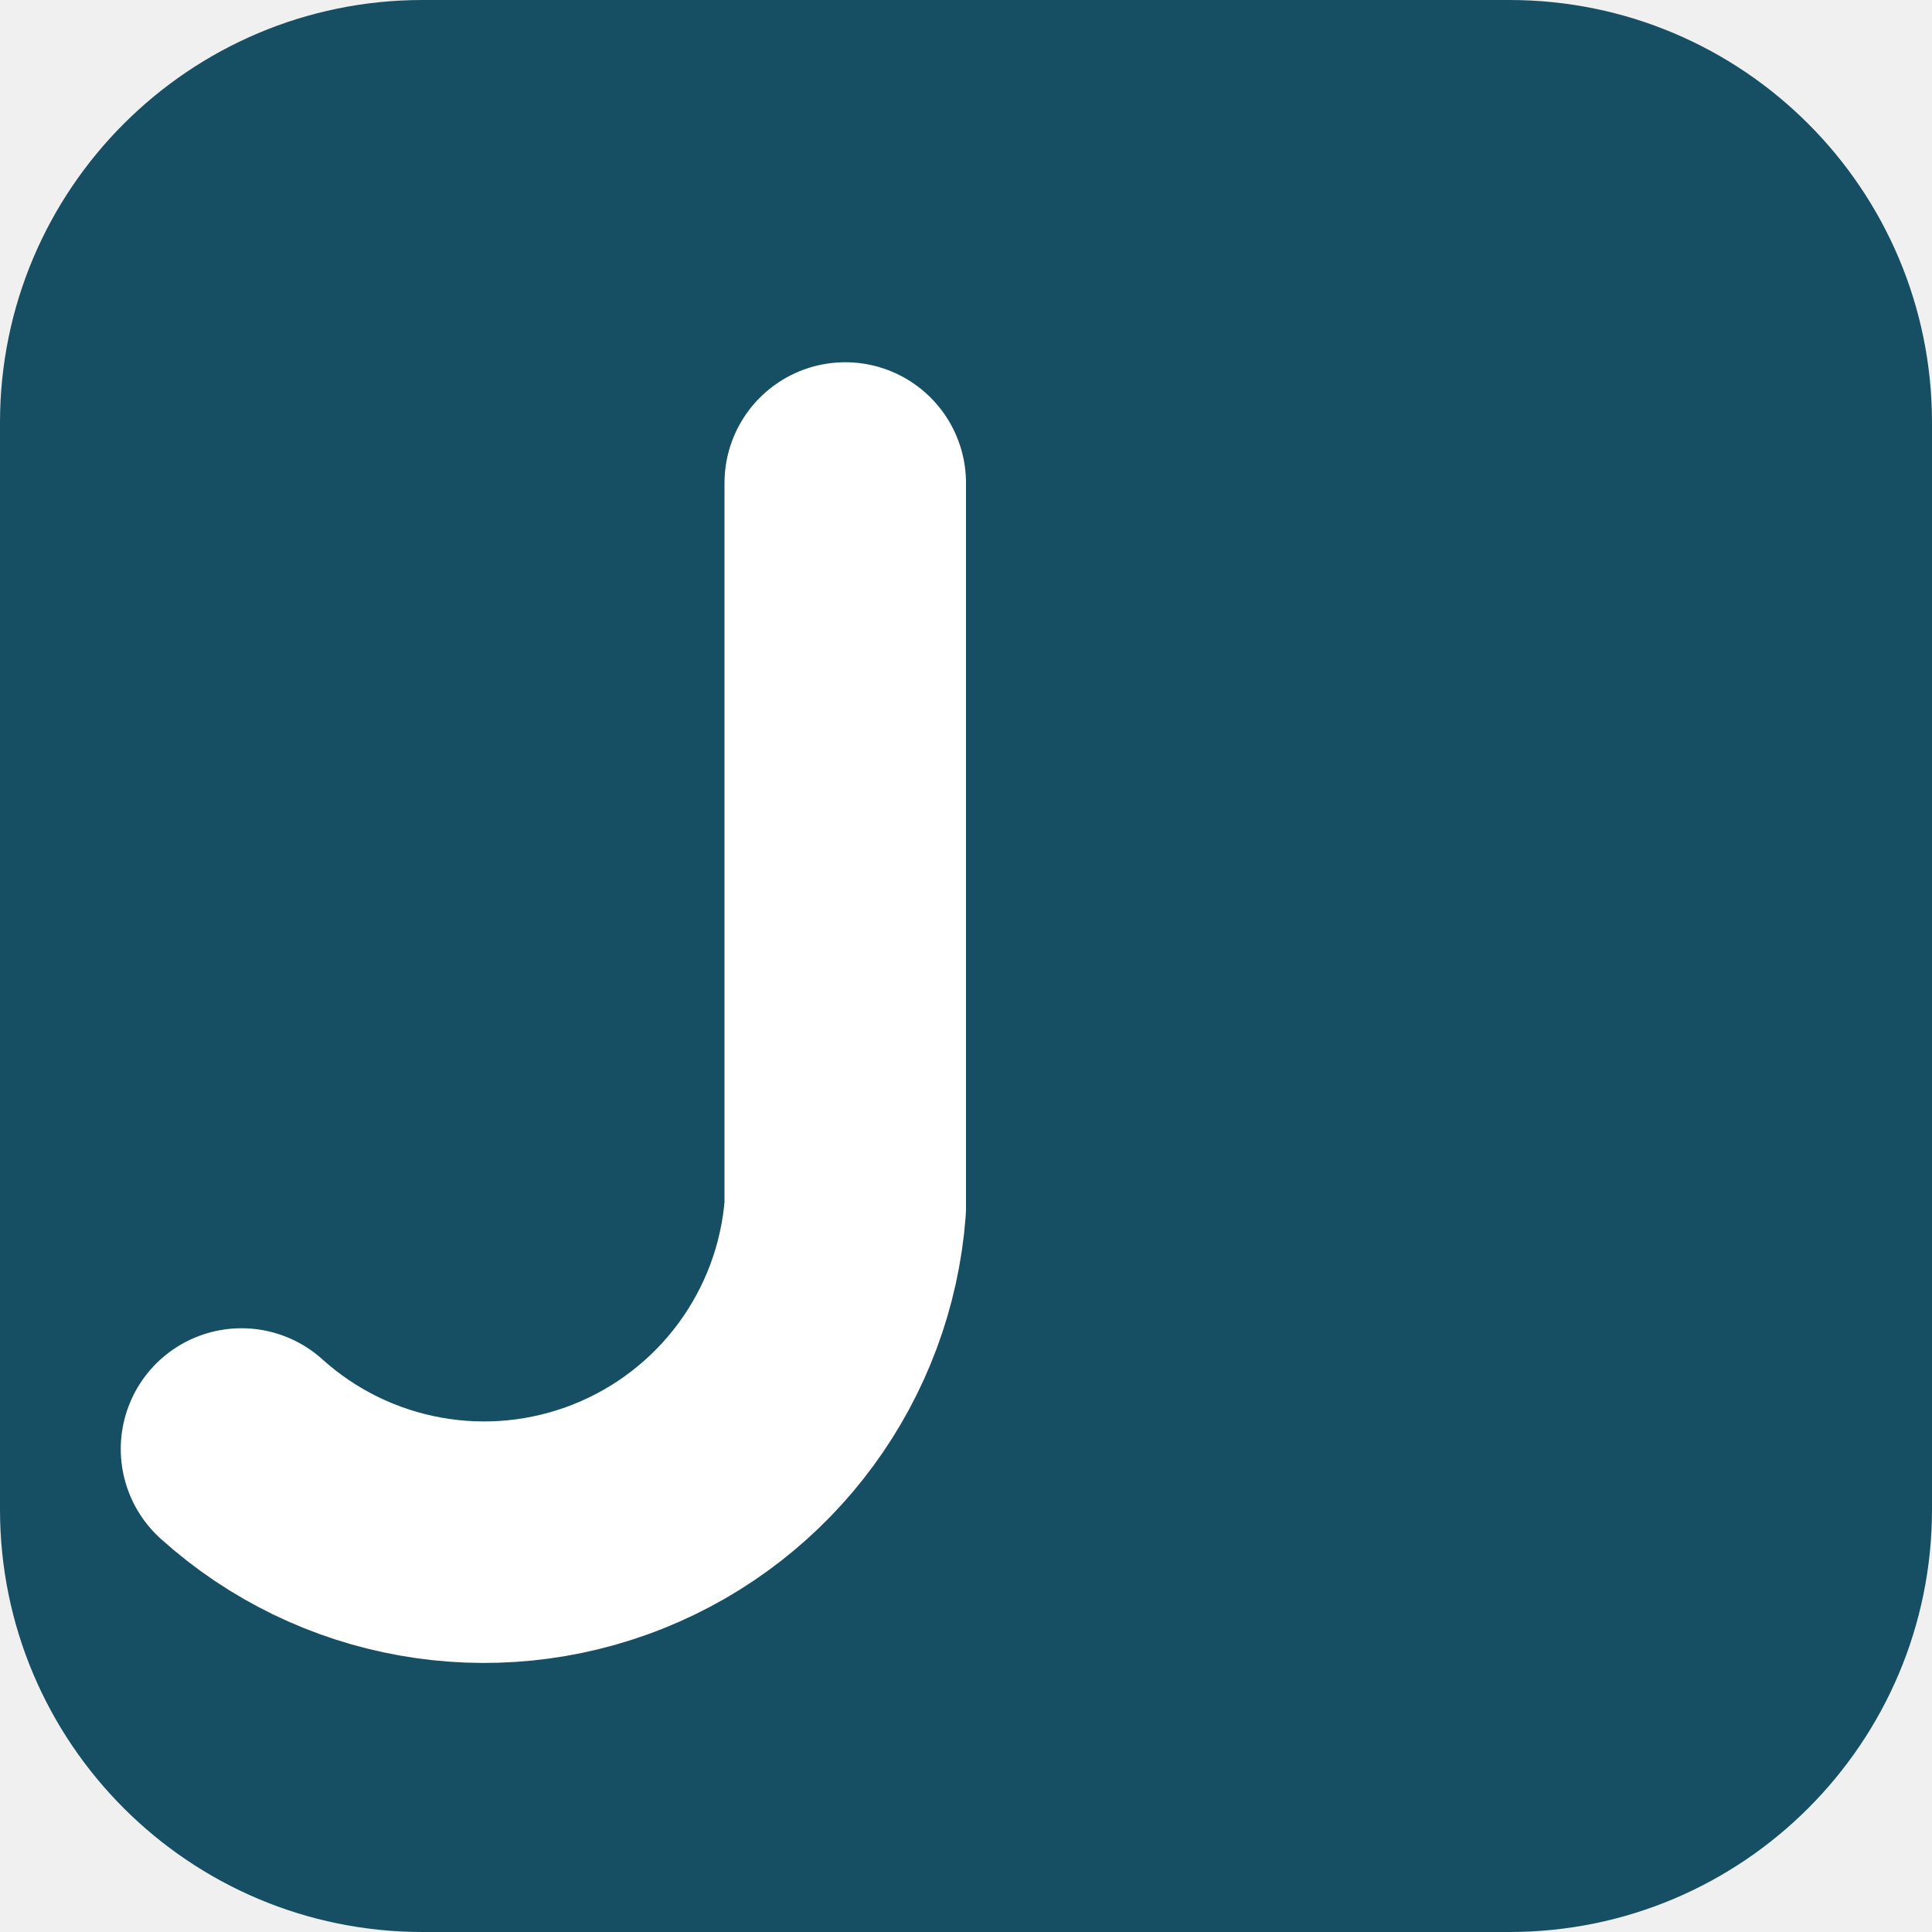
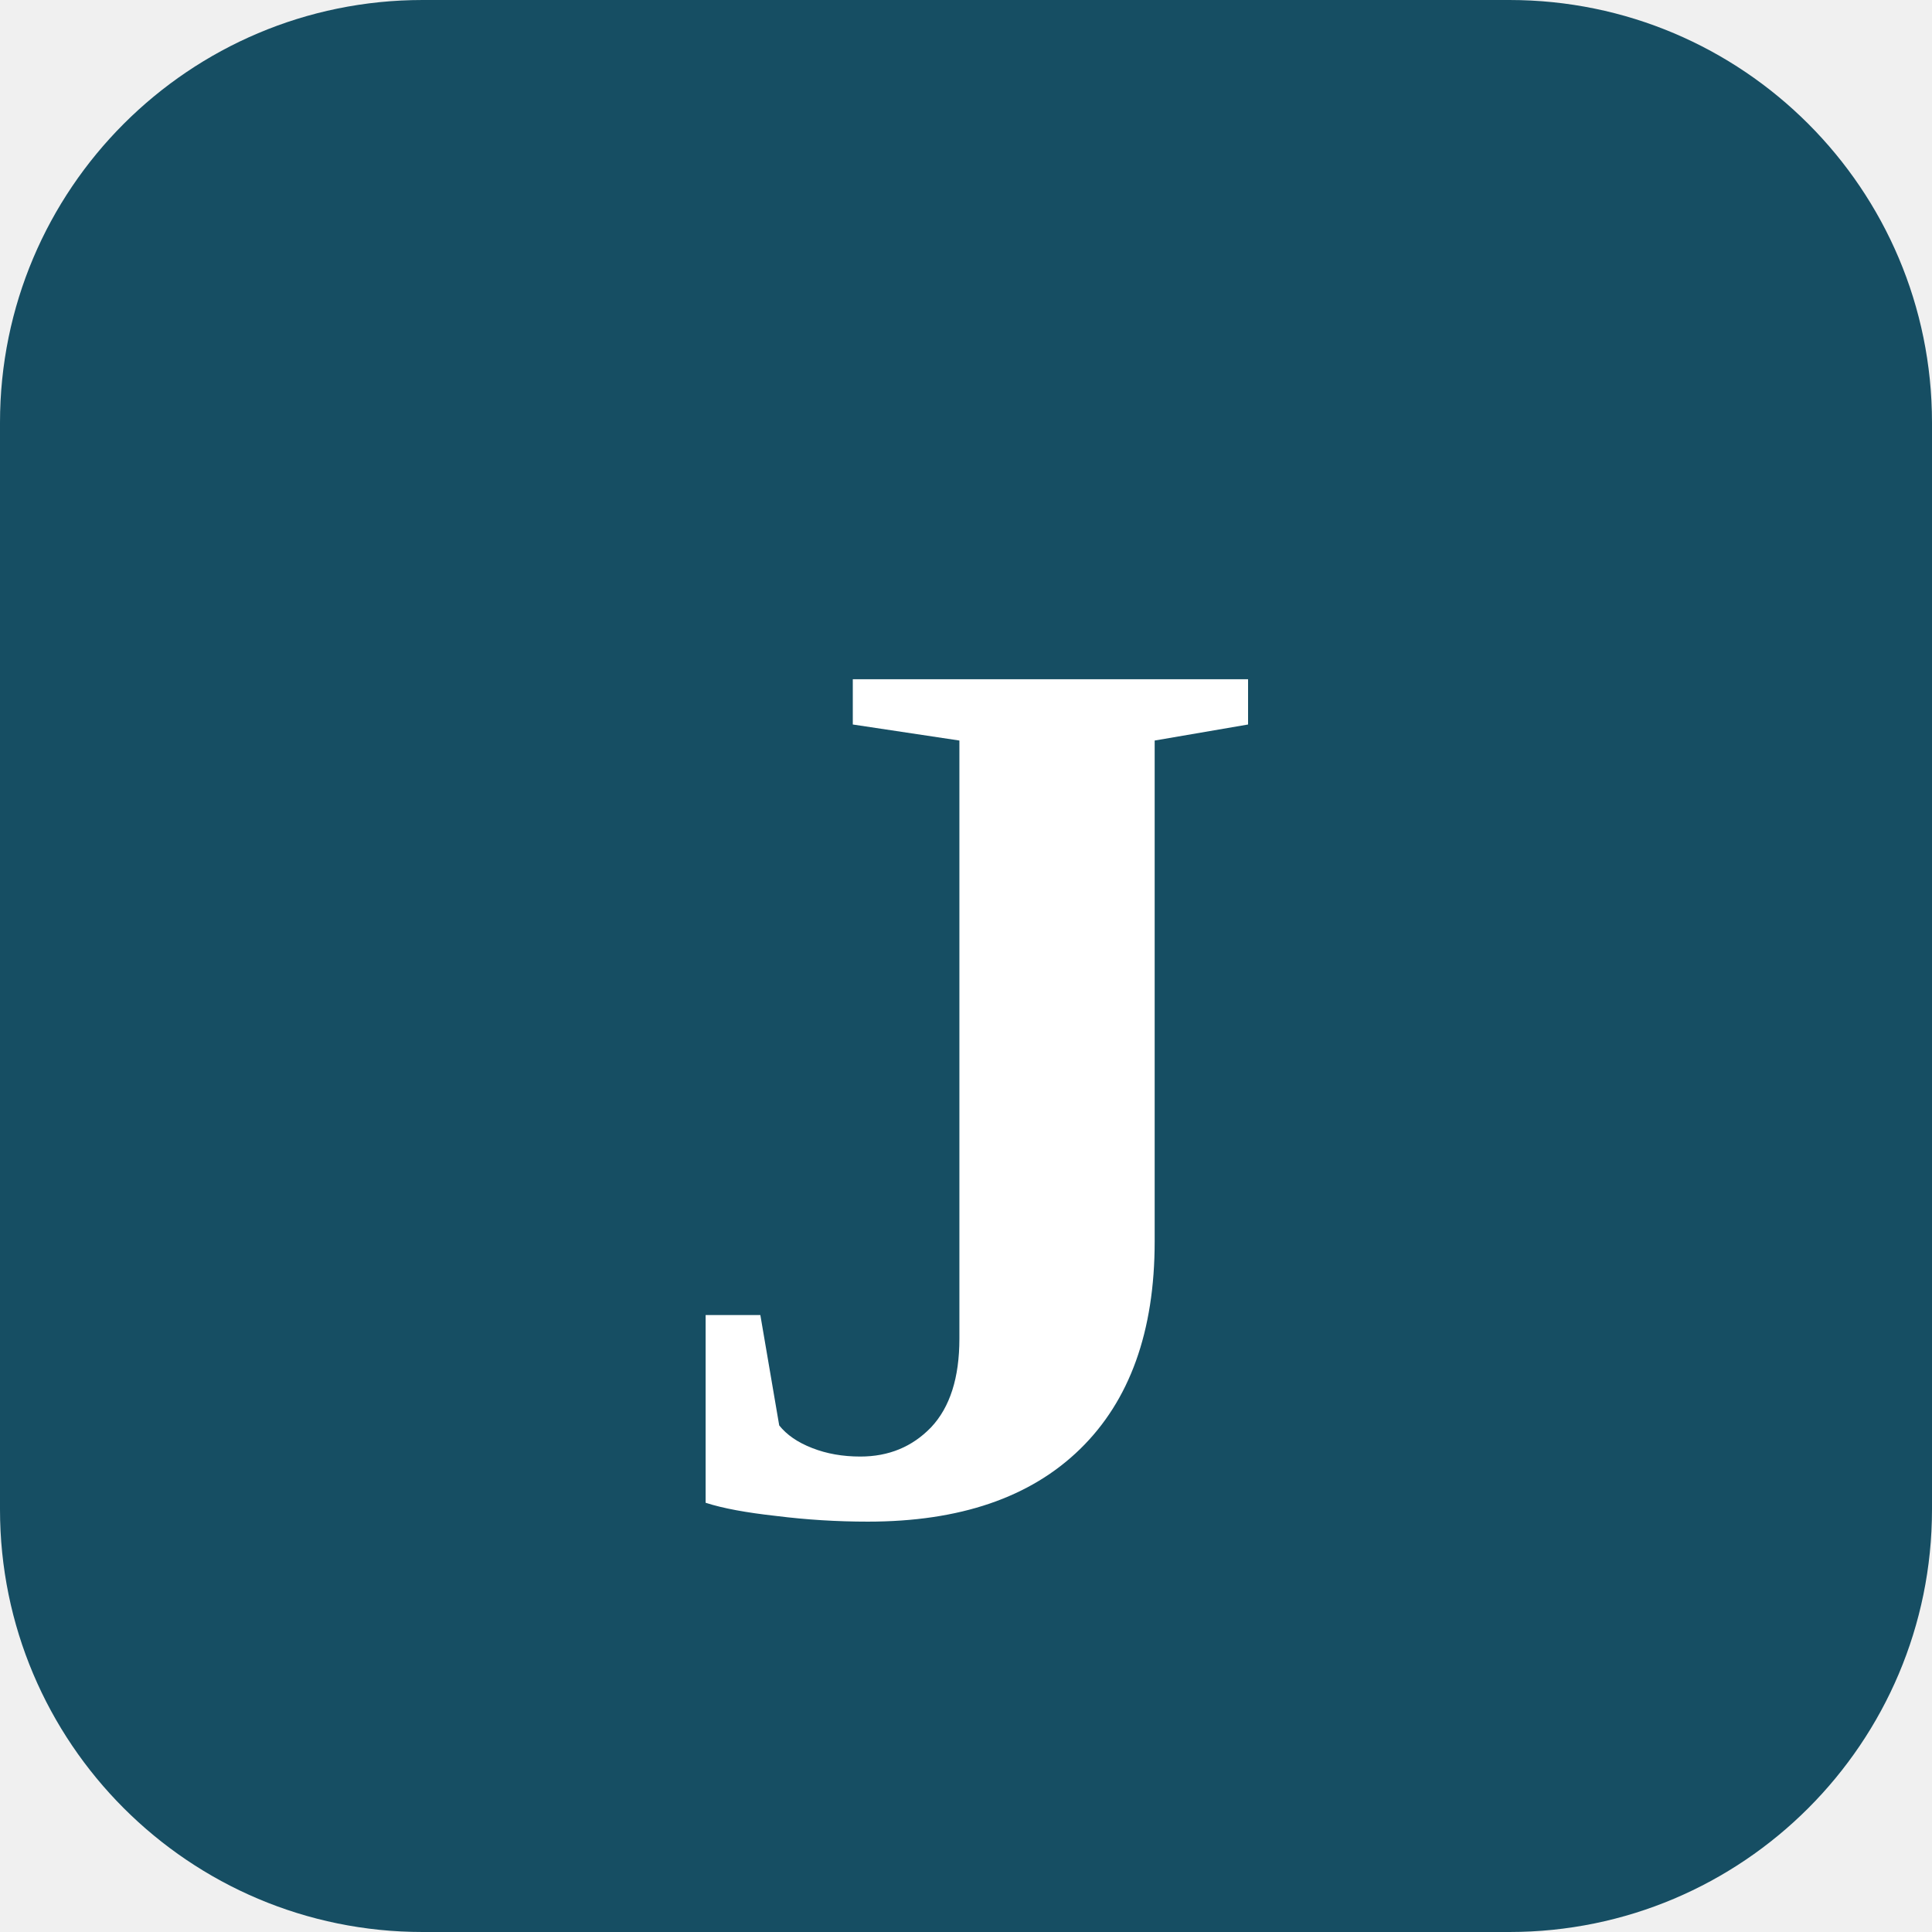
<svg xmlns="http://www.w3.org/2000/svg" viewBox="0 0 32 32">
  <rect width="32" height="32" rx="7" fill="#164e63" />
-   <path d="M14 8 L14 20 A6 6 0 0 1 4 24" fill="none" stroke="white" stroke-width="4" stroke-linecap="round" stroke-linejoin="round" />
+   <text x="16" y="25" font-family="Georgia, 'Times New Roman', serif" font-weight="bold" font-size="21" fill="white" text-anchor="middle">J</text>
</svg>
